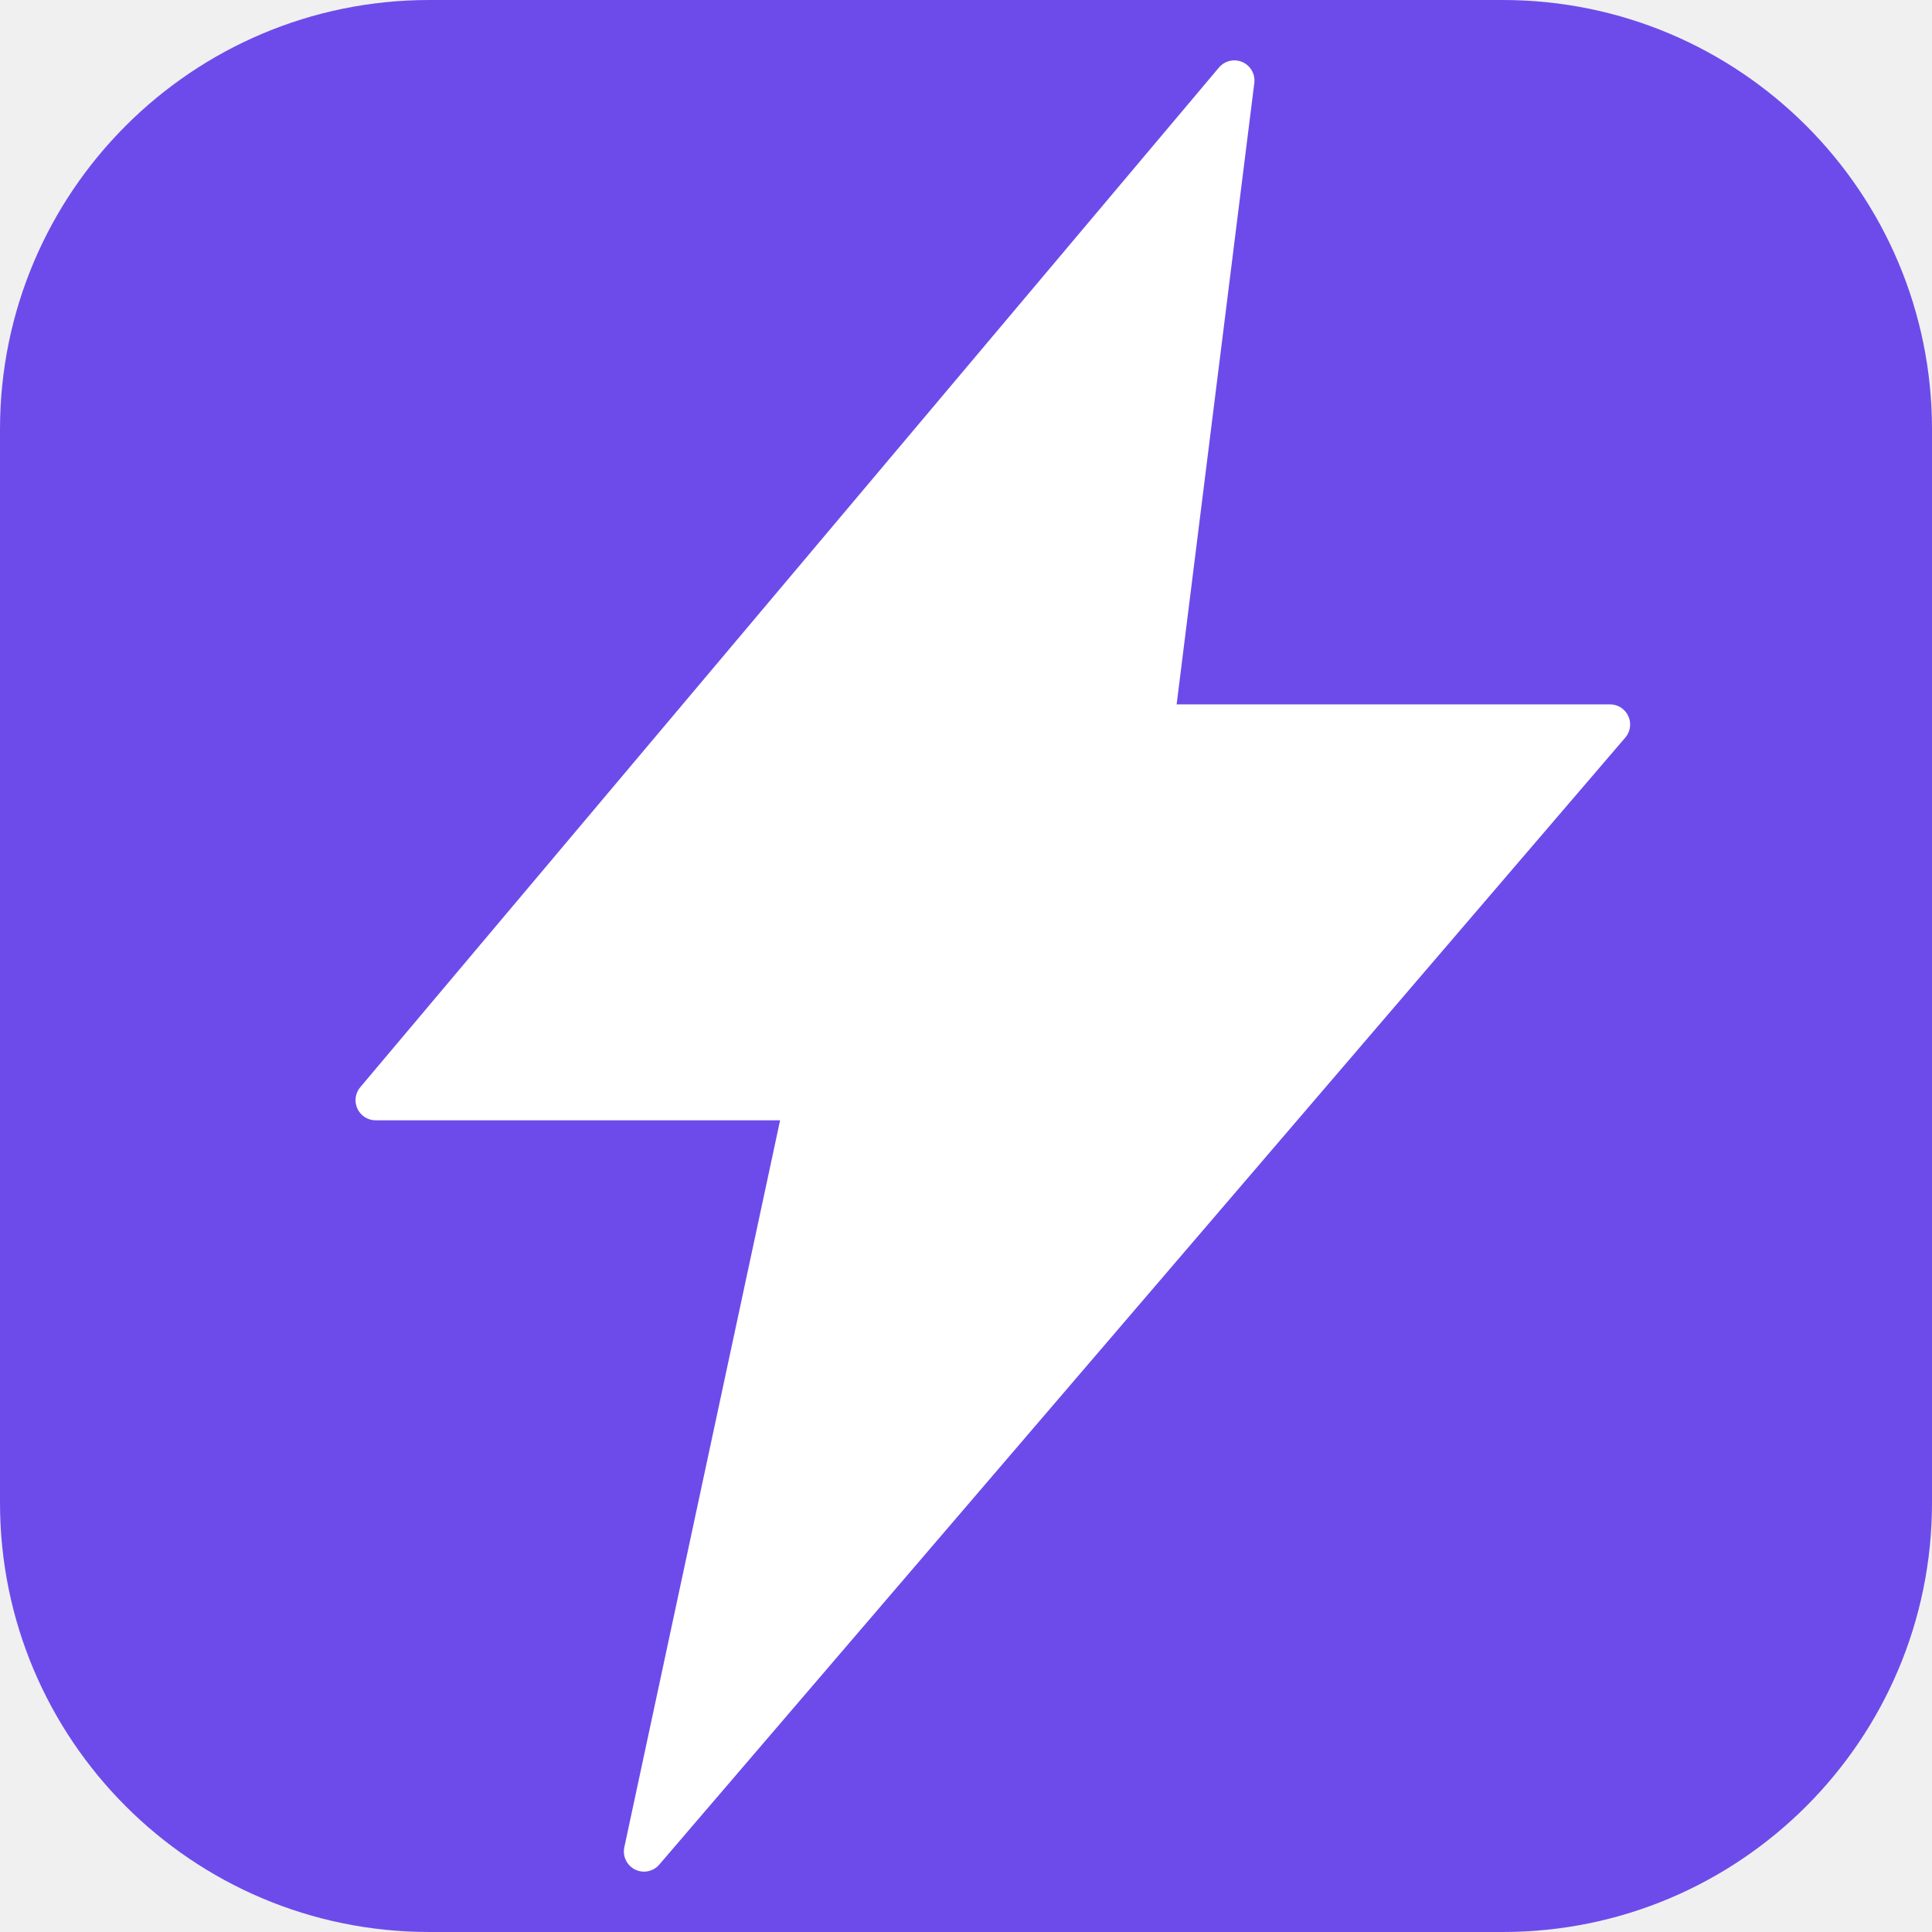
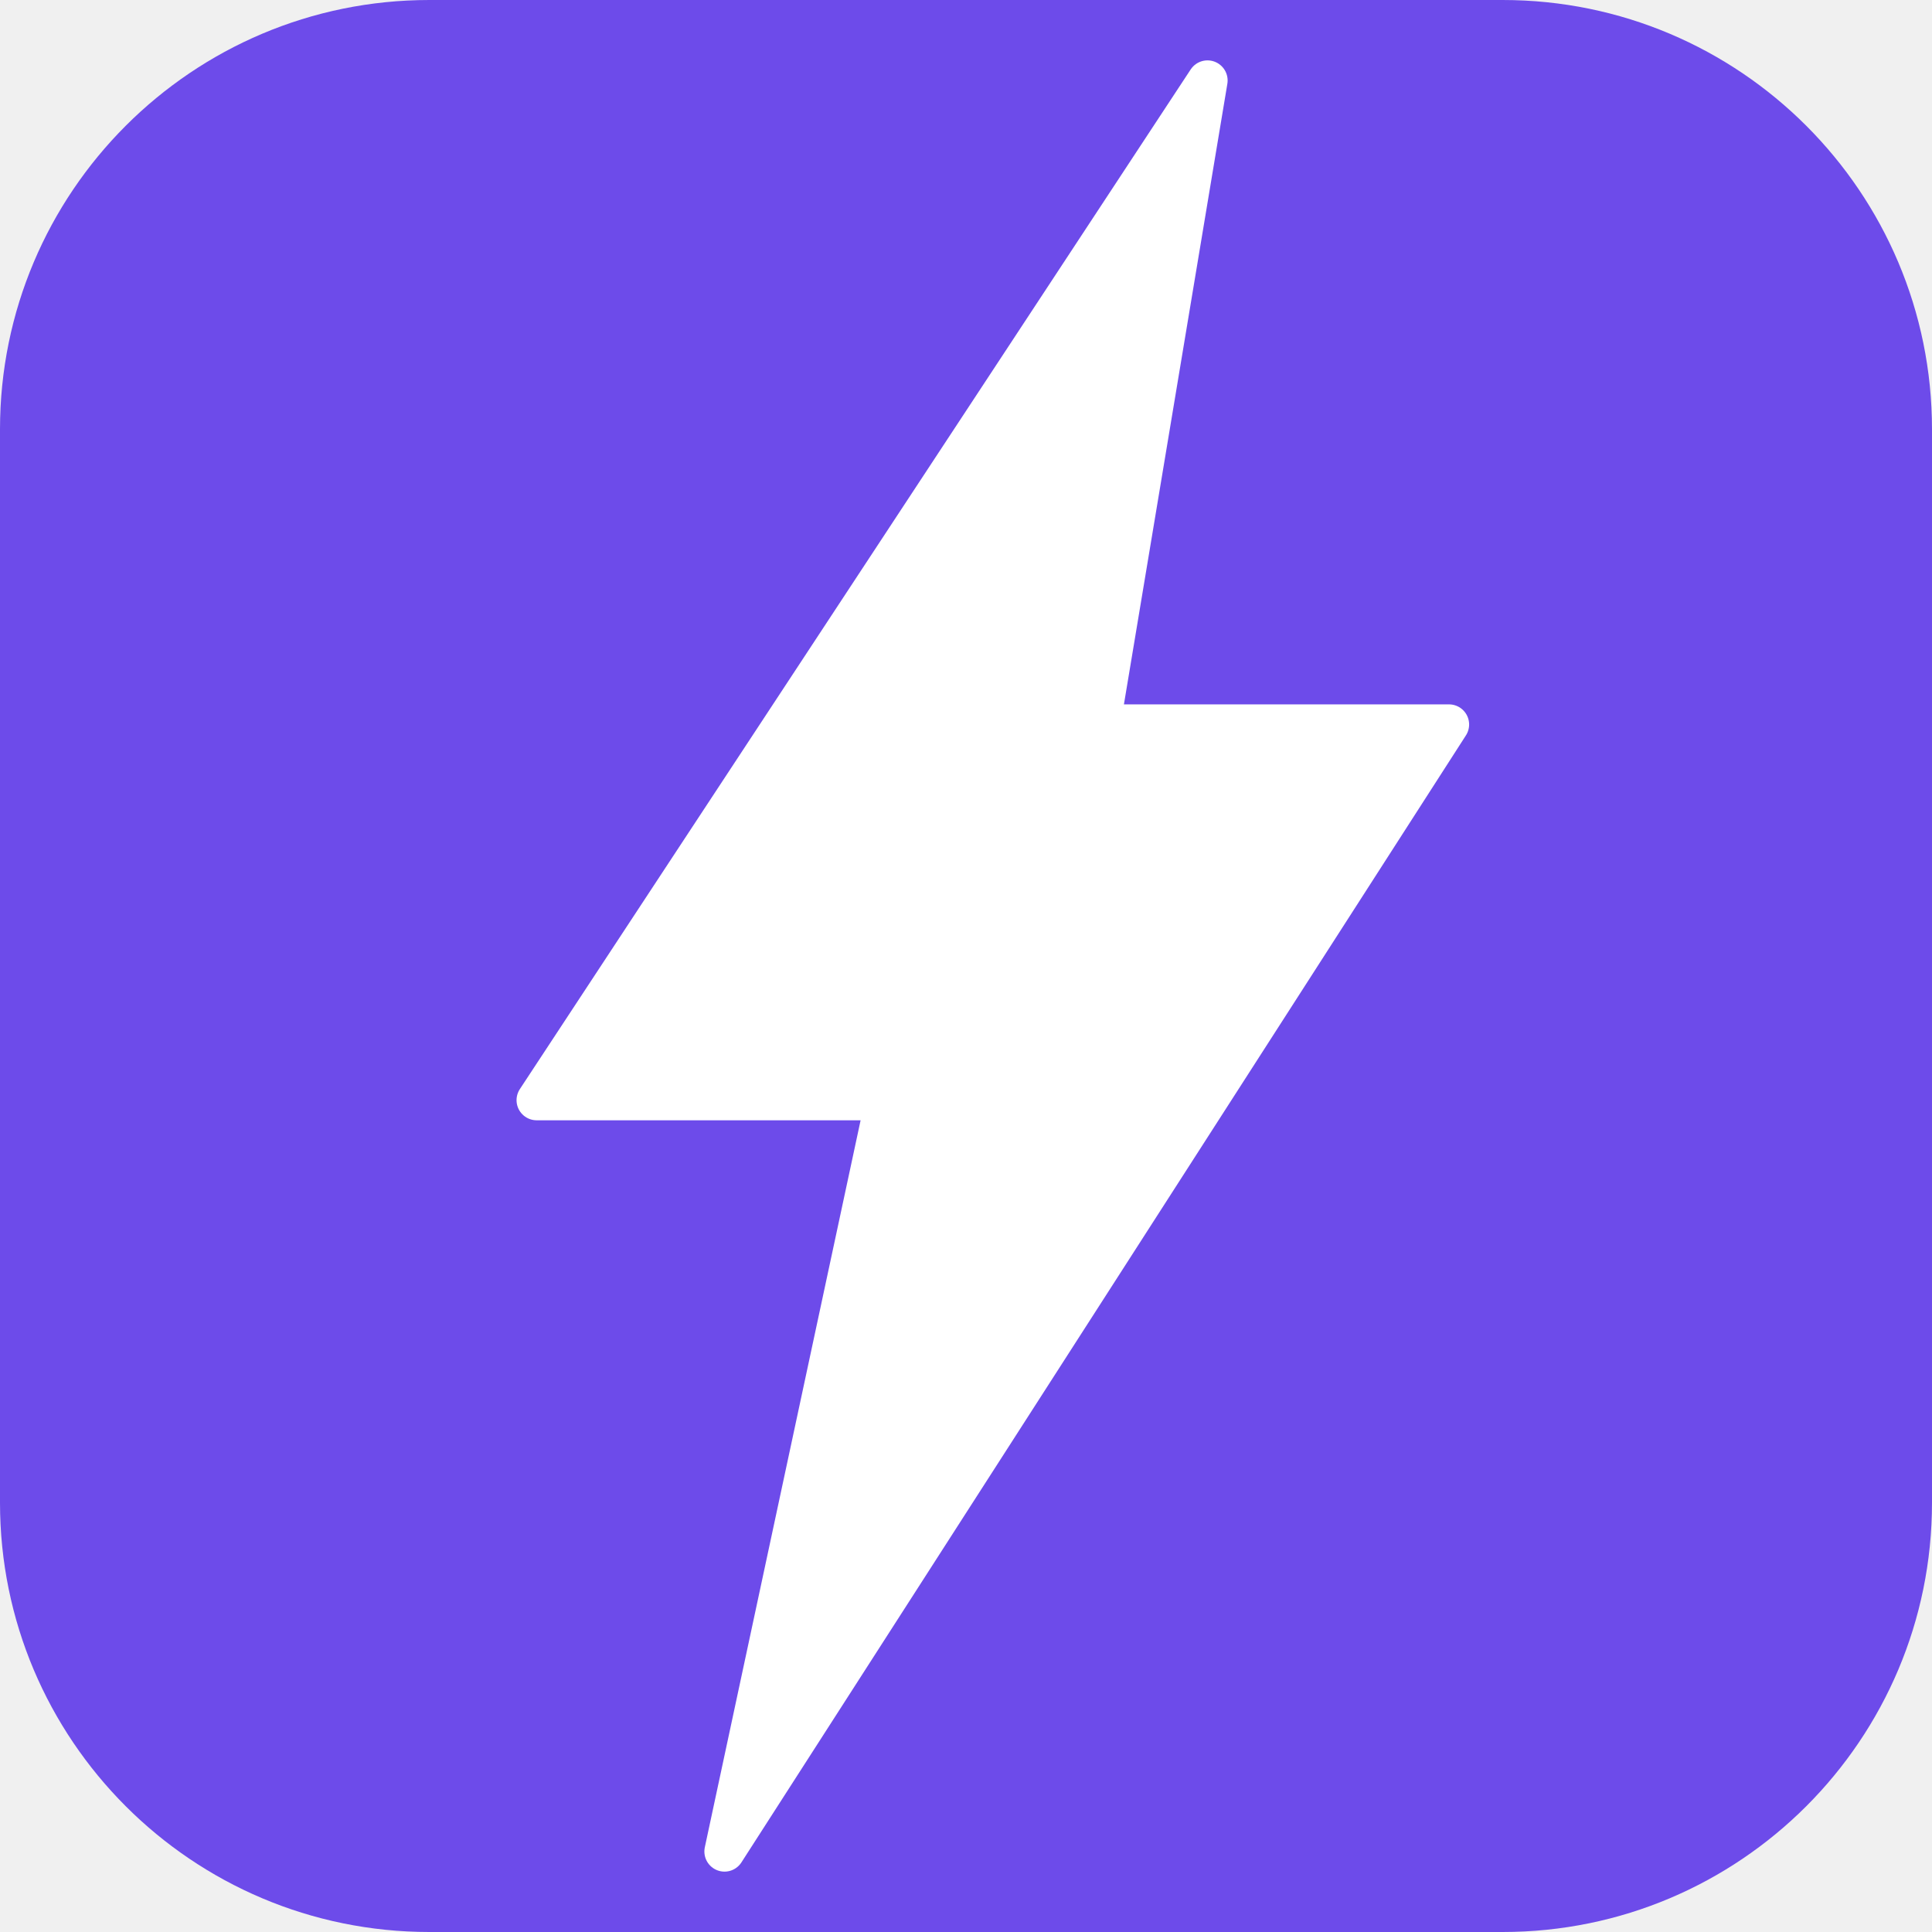
<svg xmlns="http://www.w3.org/2000/svg" viewBox="0 0 72 72" width="72" height="72">
  <rect width="72" height="72" rx="16" fill="#6d4bea" />
-   <path d="M46 3 L14 41 L30 41 L24 69 L60 27 L43 27 Z" fill="#fff" stroke="#fff" stroke-width="1.5" stroke-linejoin="round" />
+   <path d="M45 3 L20 41 L33 41 L27 69 L54 27 L41 27 Z" fill="#fff" stroke="#fff" stroke-width="1.5" stroke-linejoin="round" />
</svg>
